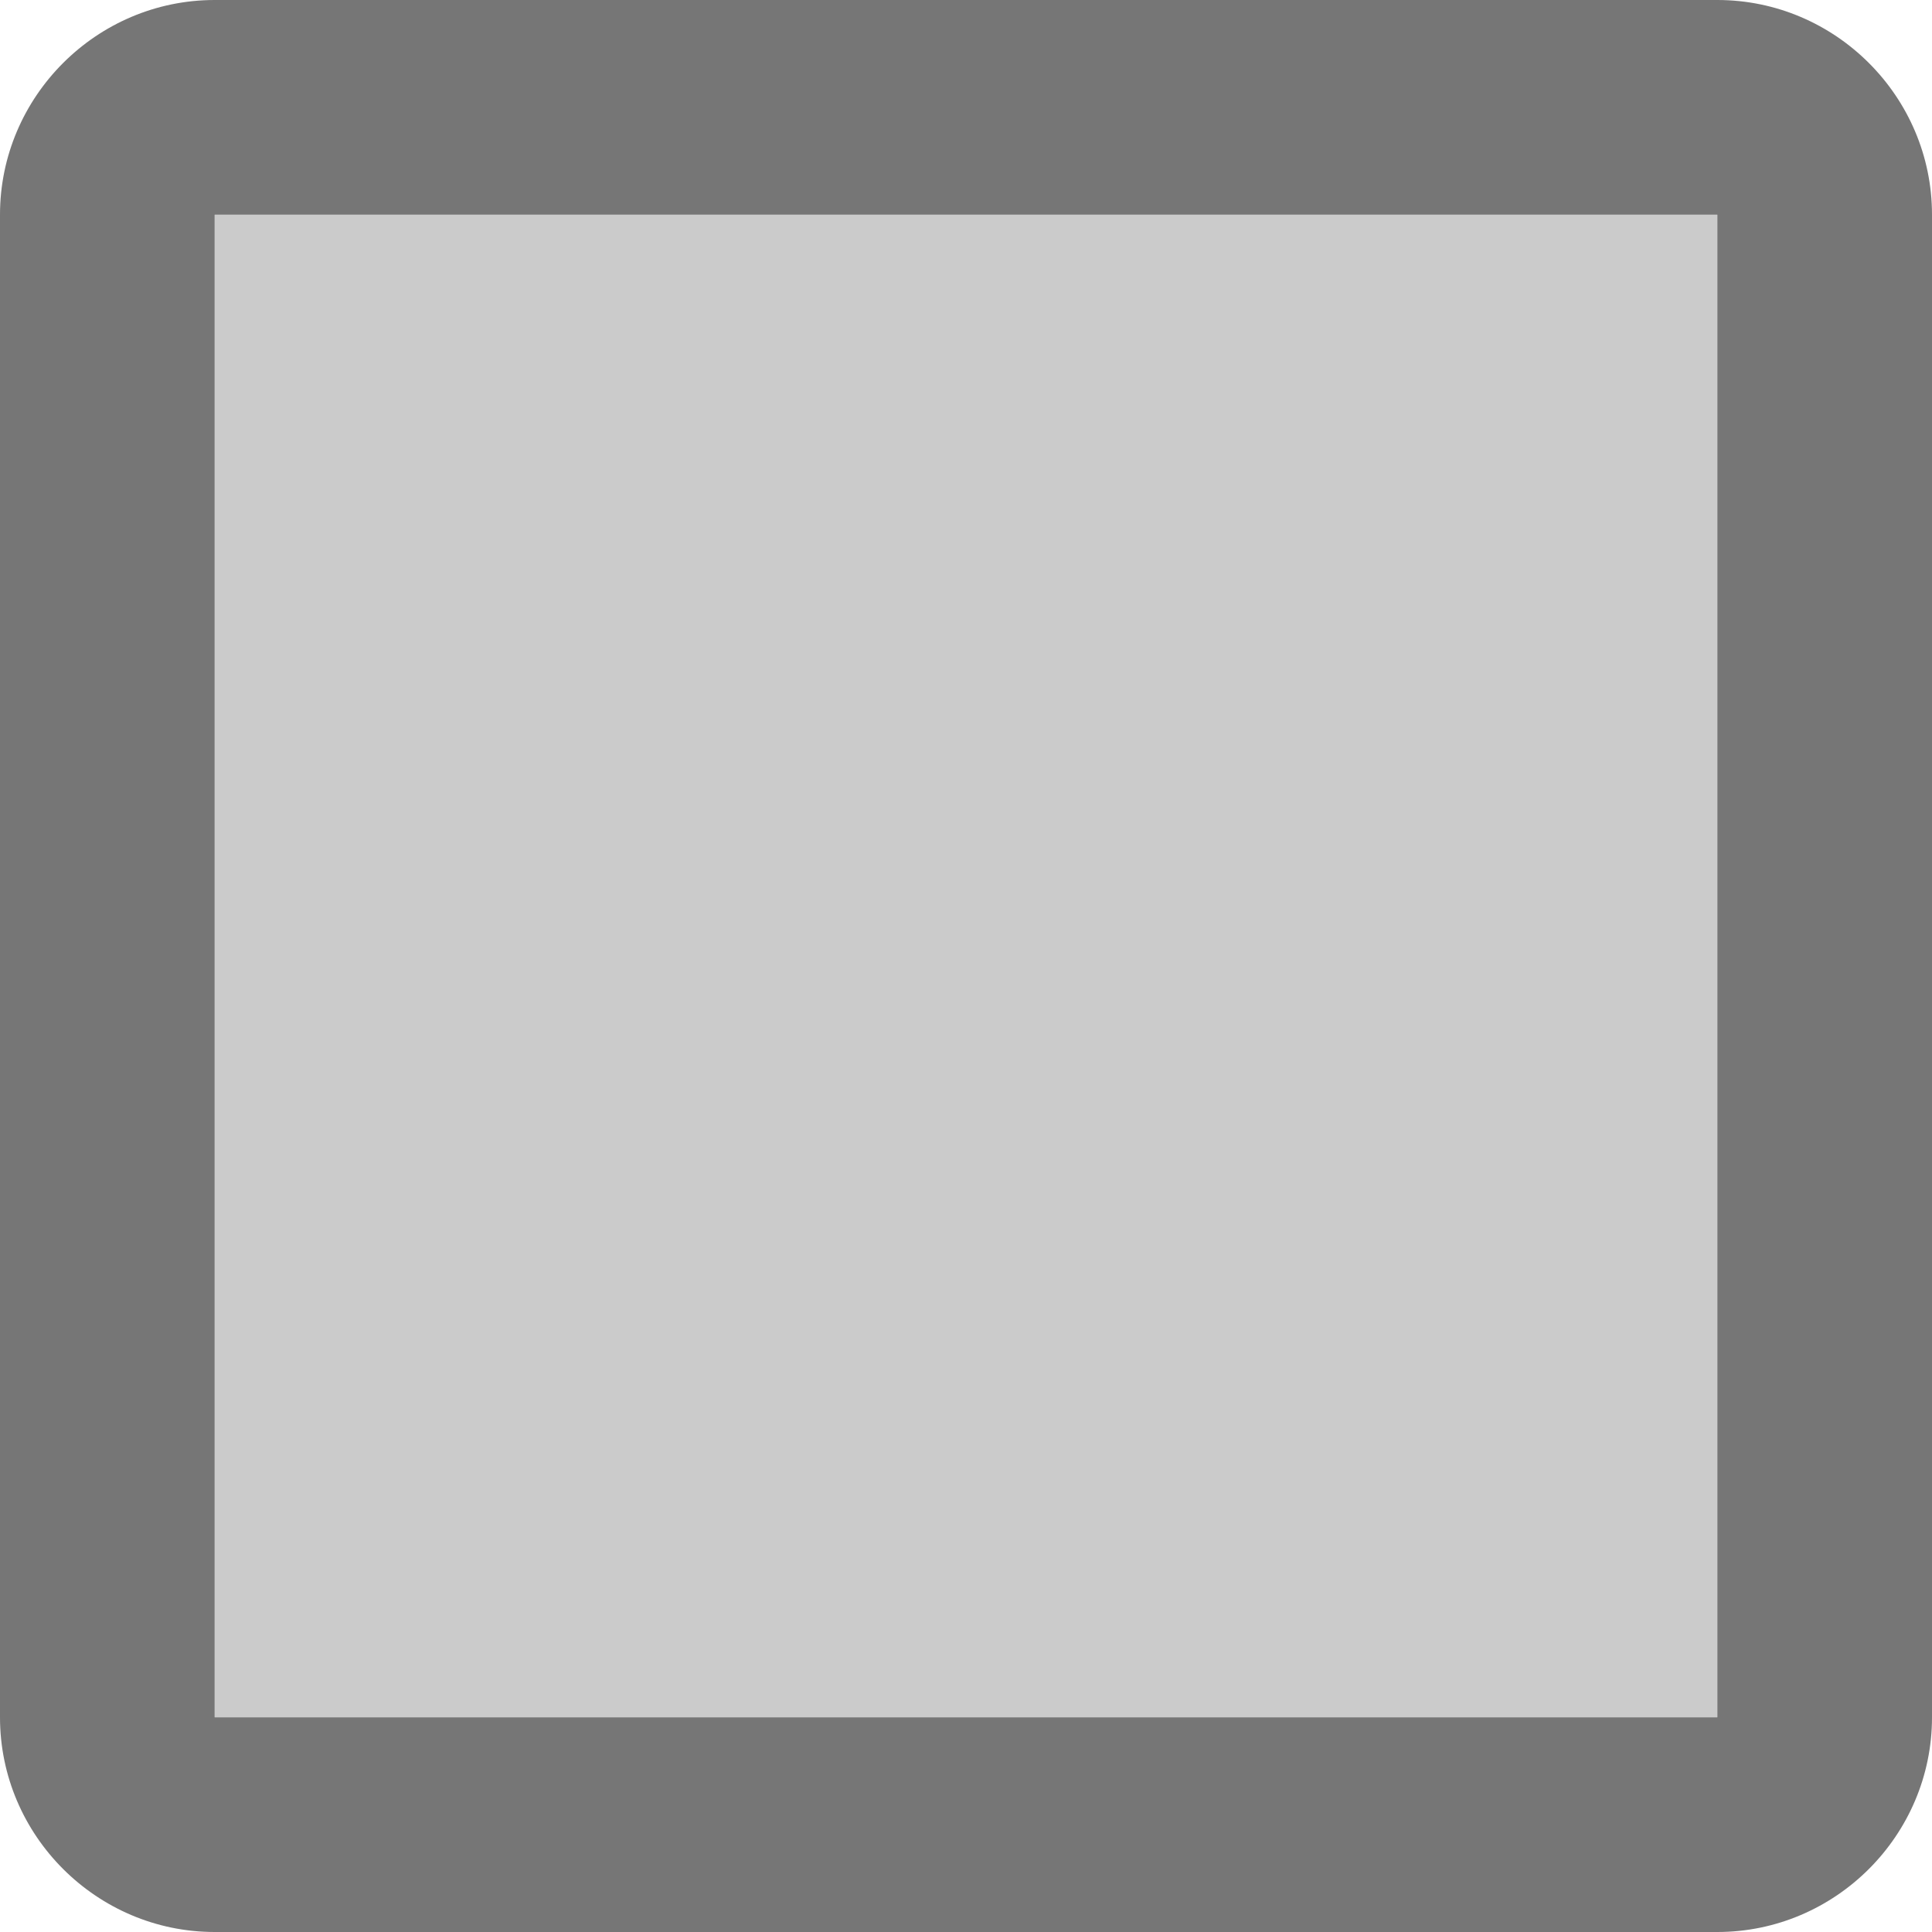
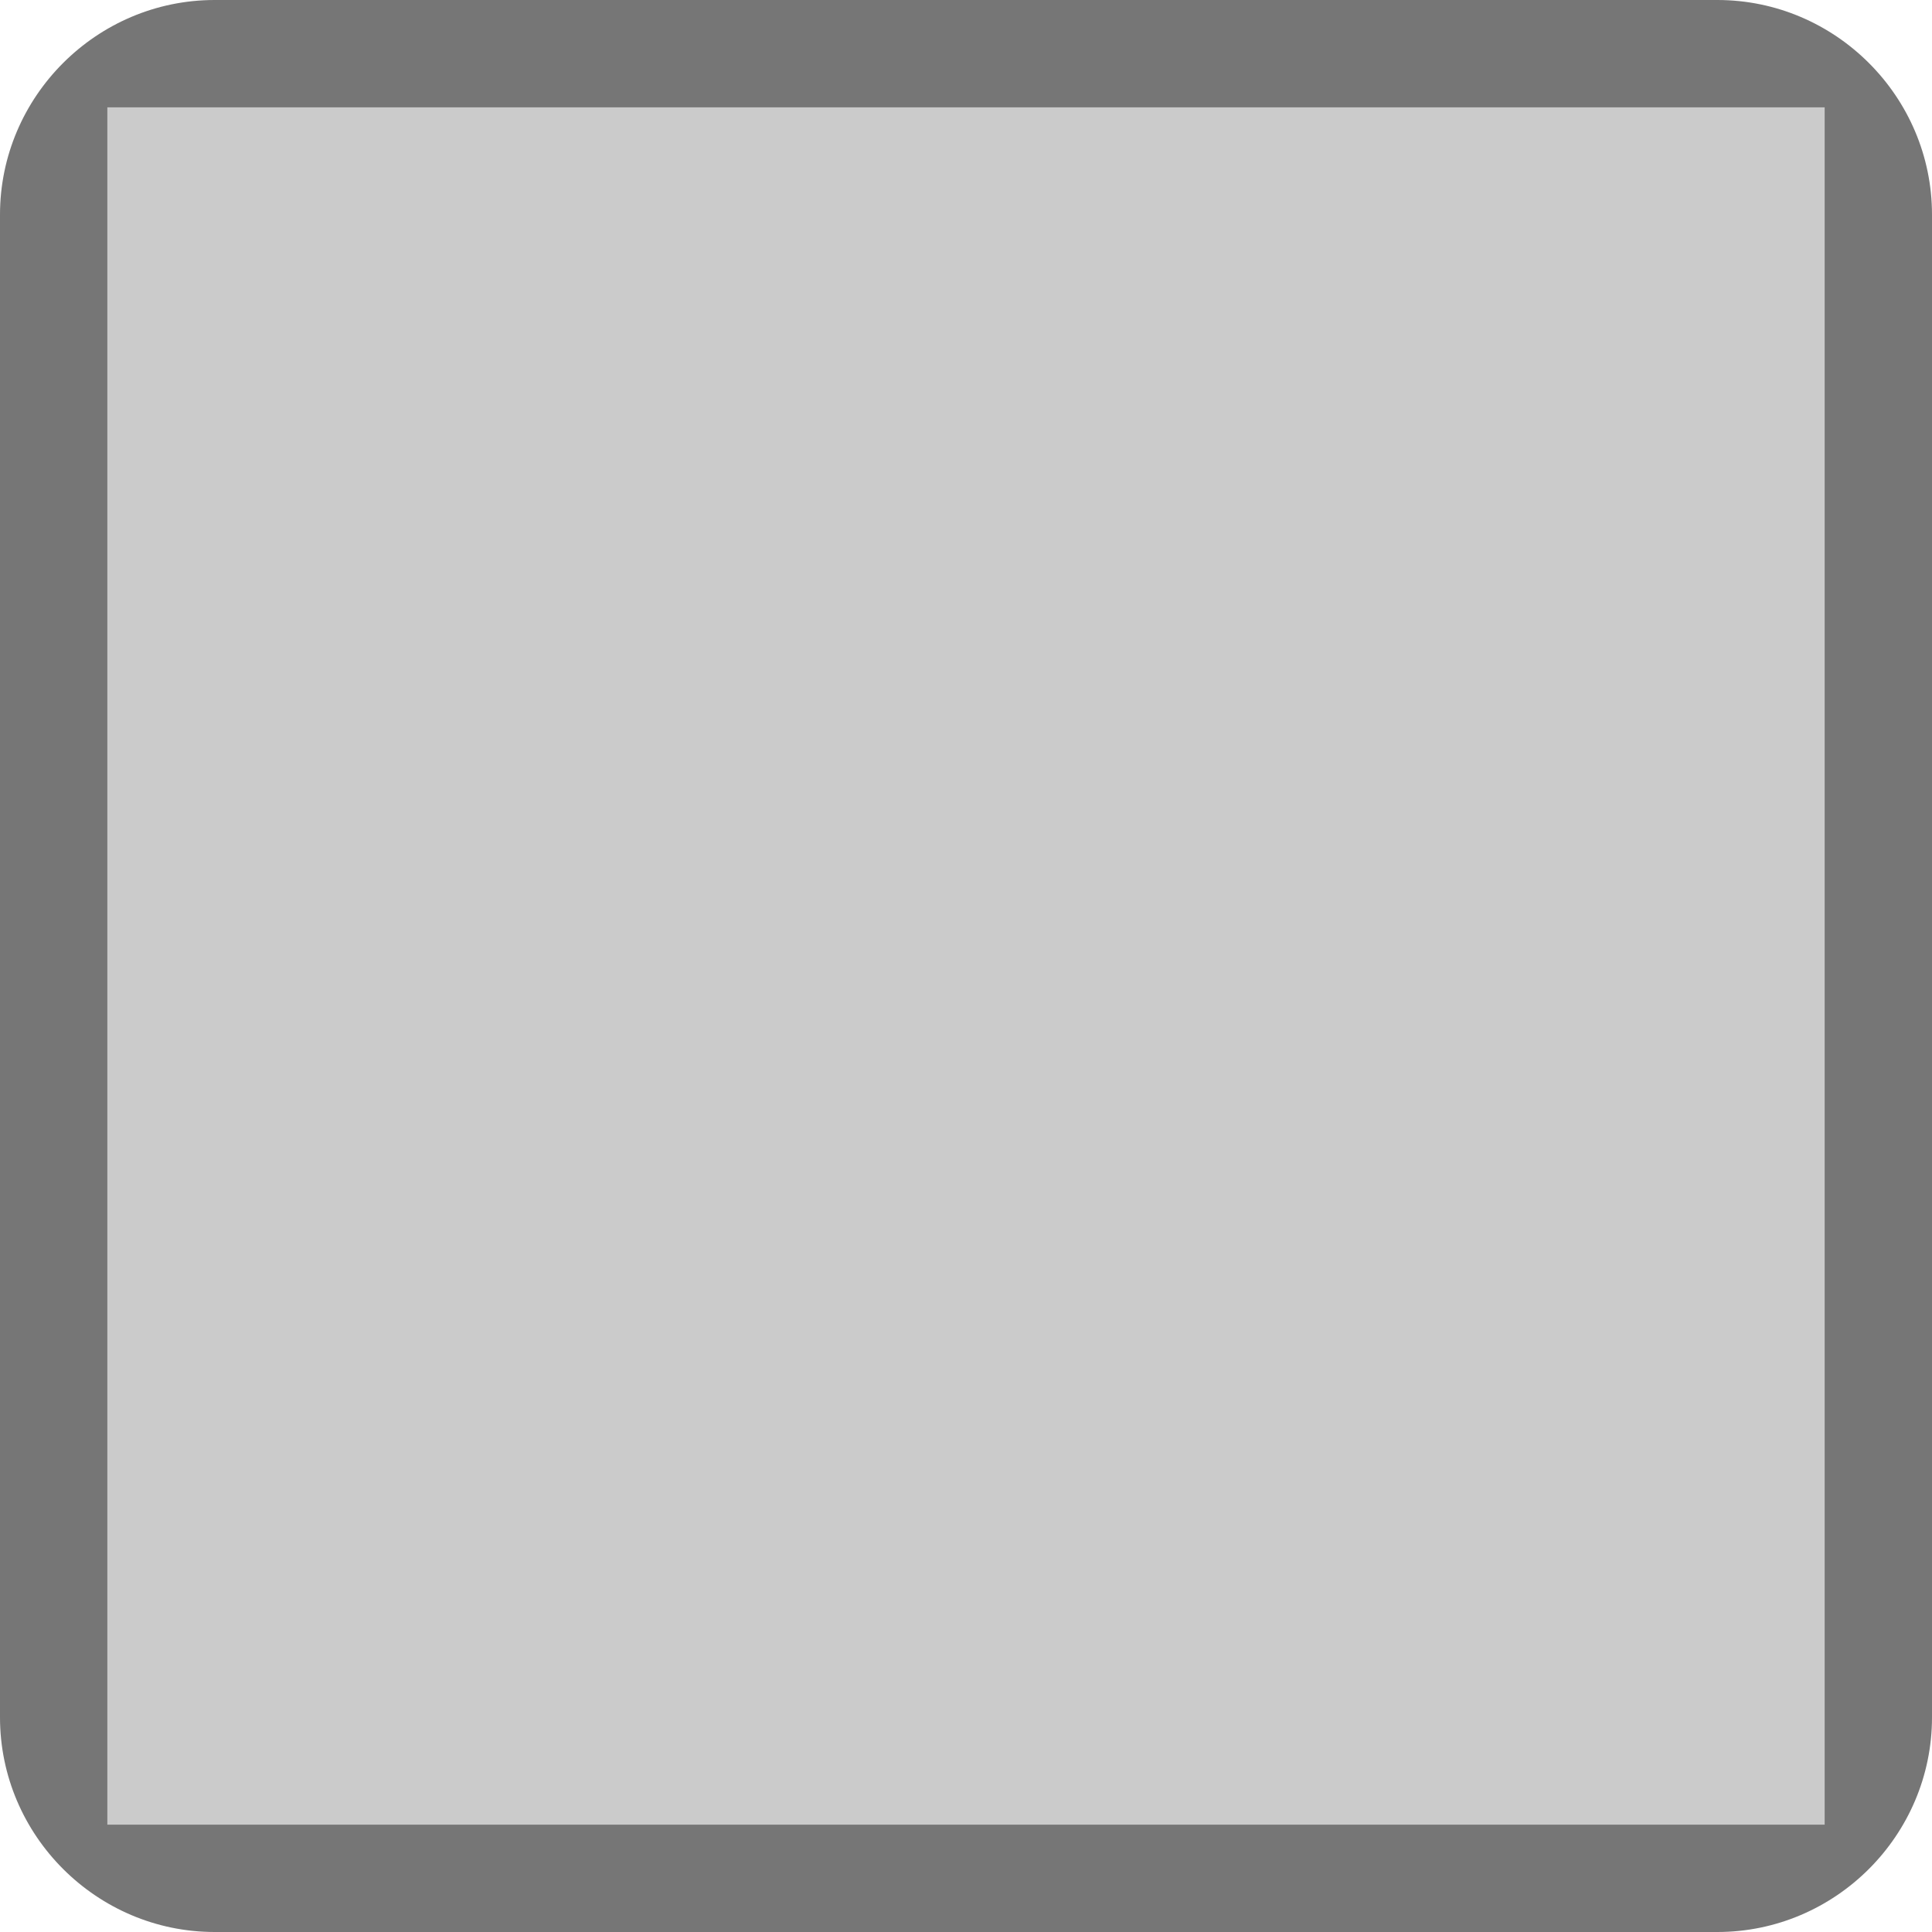
- <svg xmlns="http://www.w3.org/2000/svg" width="18" height="18" viewBox="0 0 18 18">
-   <g fill="none" fill-rule="evenodd" opacity=".54">
-     <path fill="#9E9E9E" d="M2 2h14v14H2z" />
-     <path d="M16 16H2V2h14v14zM2 0C.9 0 0 .9 0 2v14c0 1.1.9 2 2 2h14c1.1 0 2-.9 2-2V2c0-1.1-.9-2-2-2H2z" fill="#010101" fill-rule="nonzero" />
+ <svg xmlns="http://www.w3.org/2000/svg" width="18px" height="18px" viewBox="0 0 18 18" version="1.1">
+   <defs />
+   <g id="Page-1" stroke="none" stroke-width="1" fill="none" fill-rule="evenodd" opacity="0.54">
+     <g id="unchecked-checkbox-disabled" fill-rule="nonzero">
+       <g id="Group">
+         <path d="M16,16 L2,16 L2,2 L16,2 L16,16 Z M2,0 C0.9,0 0,0.9 0,2 L0,16 C0,17.1 0.9,18 2,18 L16,18 C17.1,18 18,17.1 18,16 L18,2 C18,0.9 17.1,0 16,0 L2,0 Z" id="Shape" fill="#010101" />
+         <polygon id="Shape" fill="#9E9E9E" points="1 1 17 1 17 17 1 17" />
+       </g>
+     </g>
  </g>
</svg>
